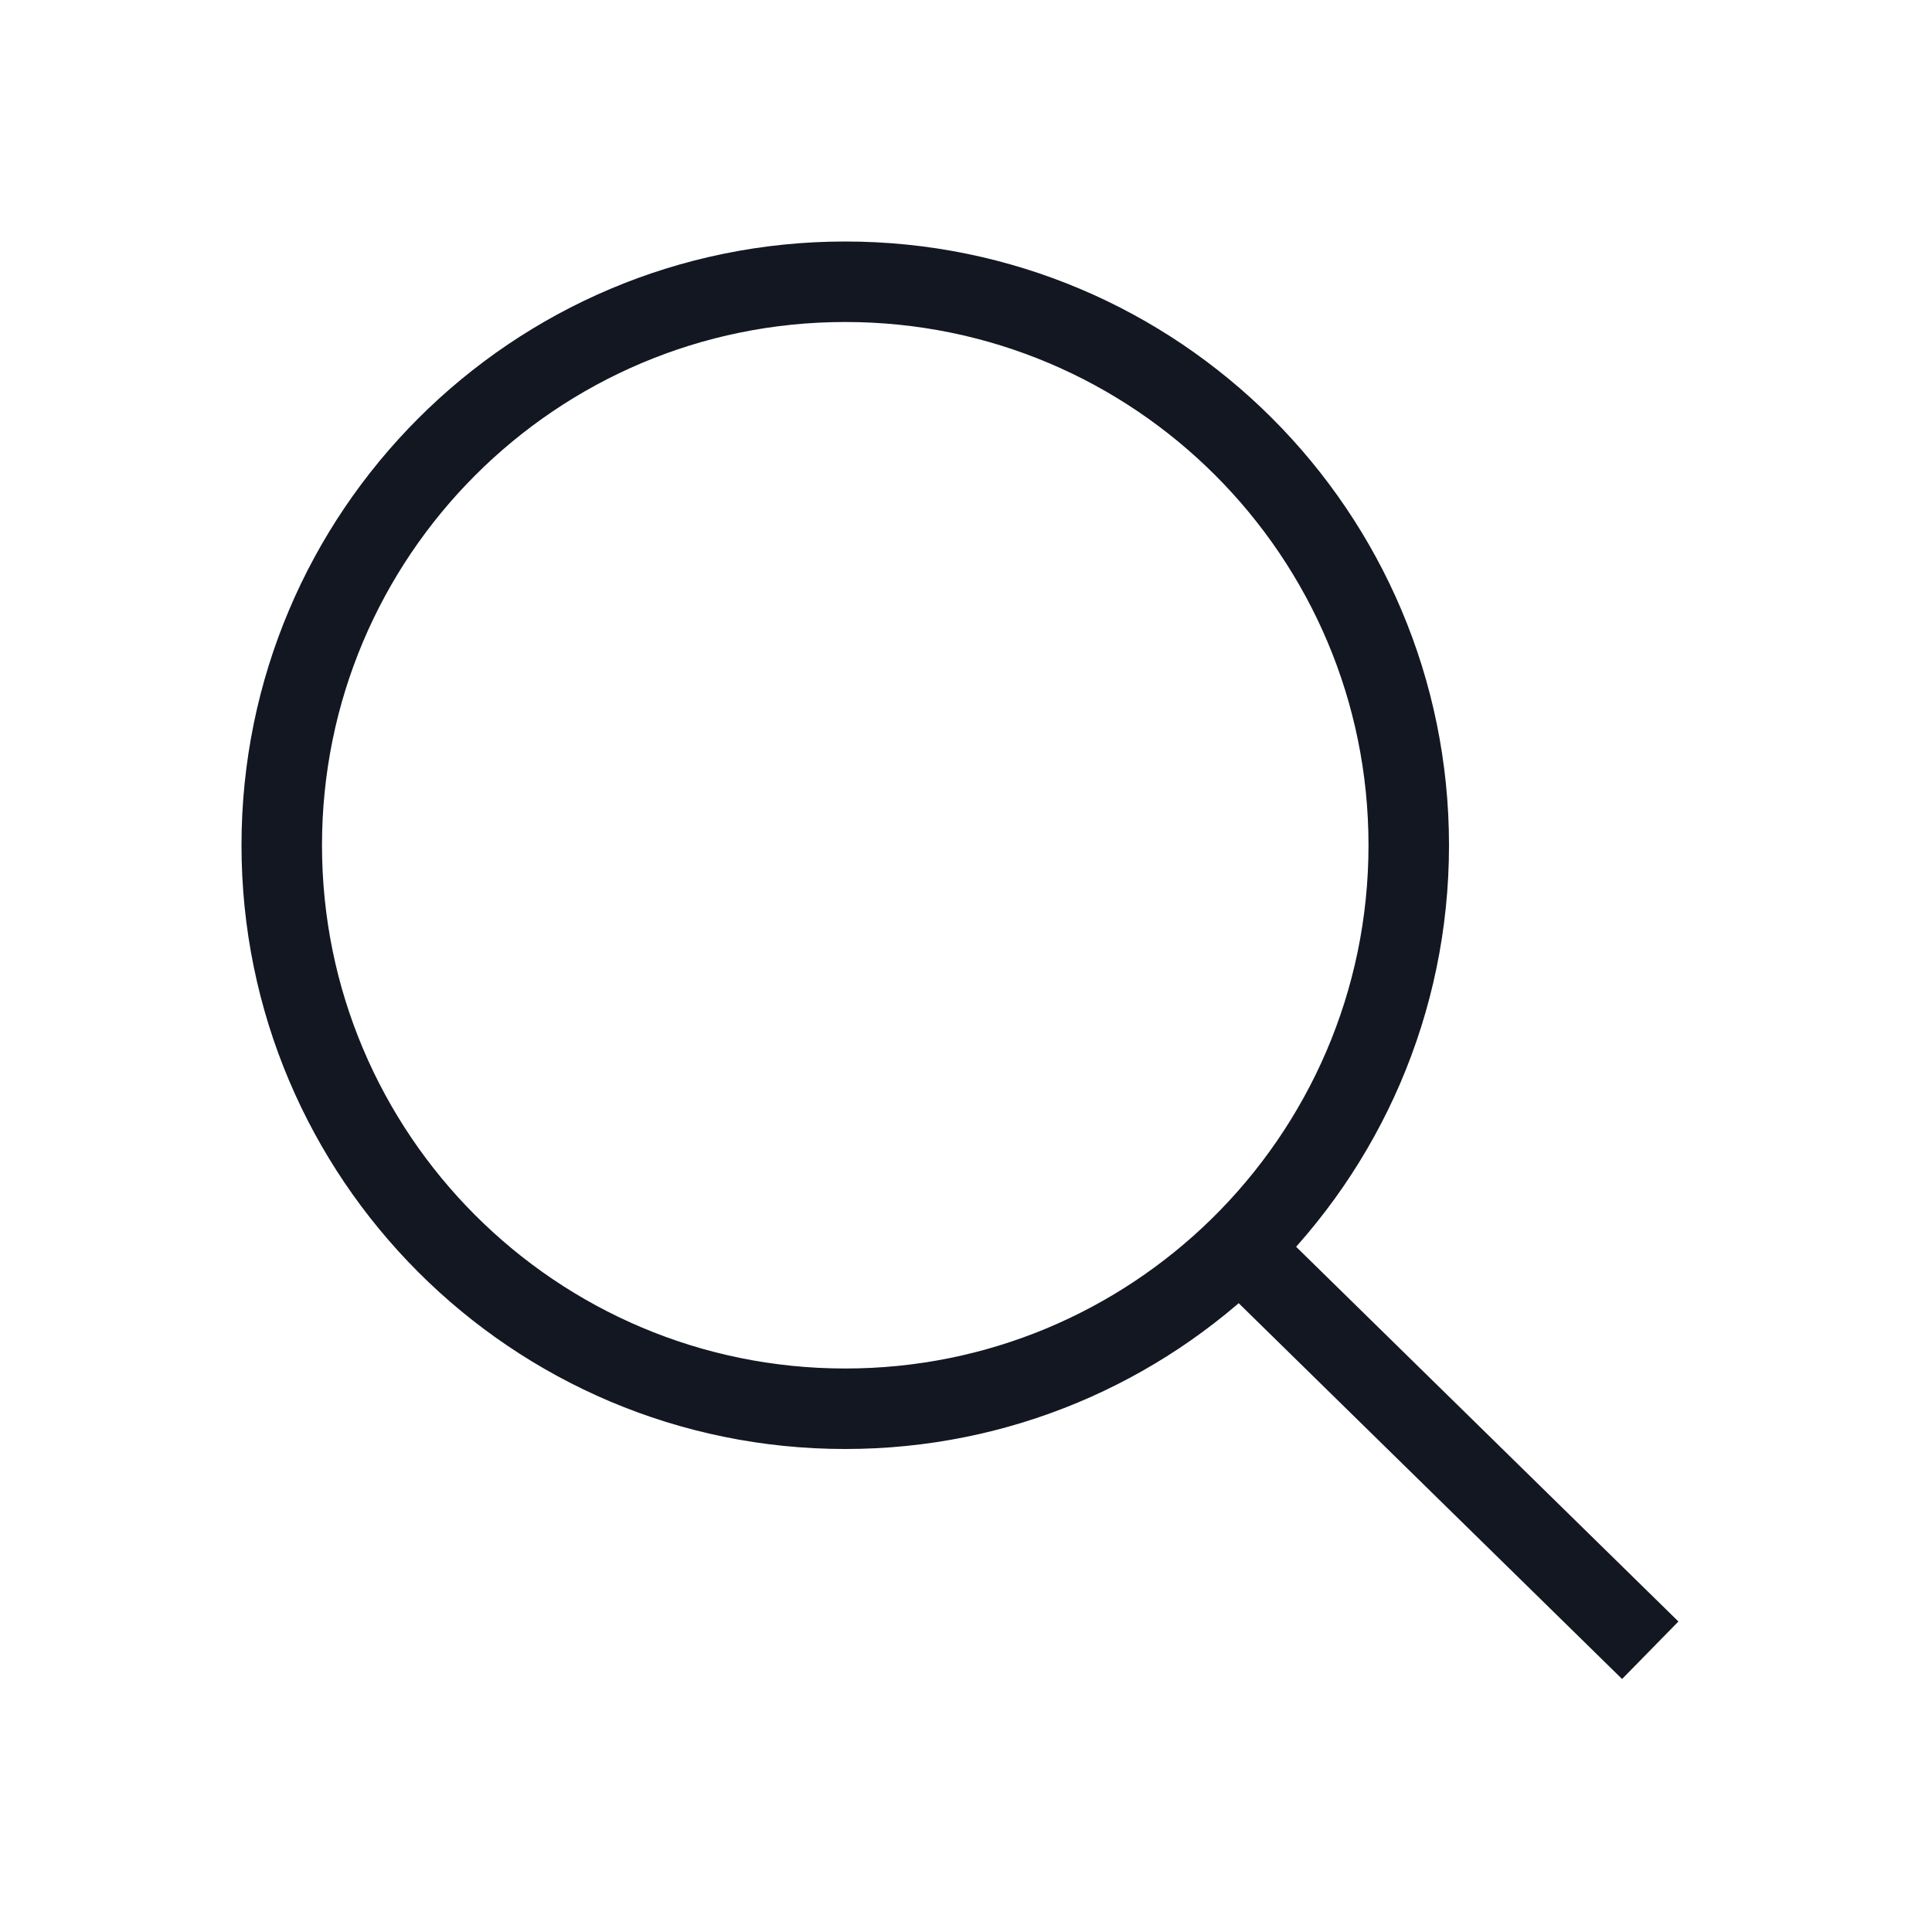
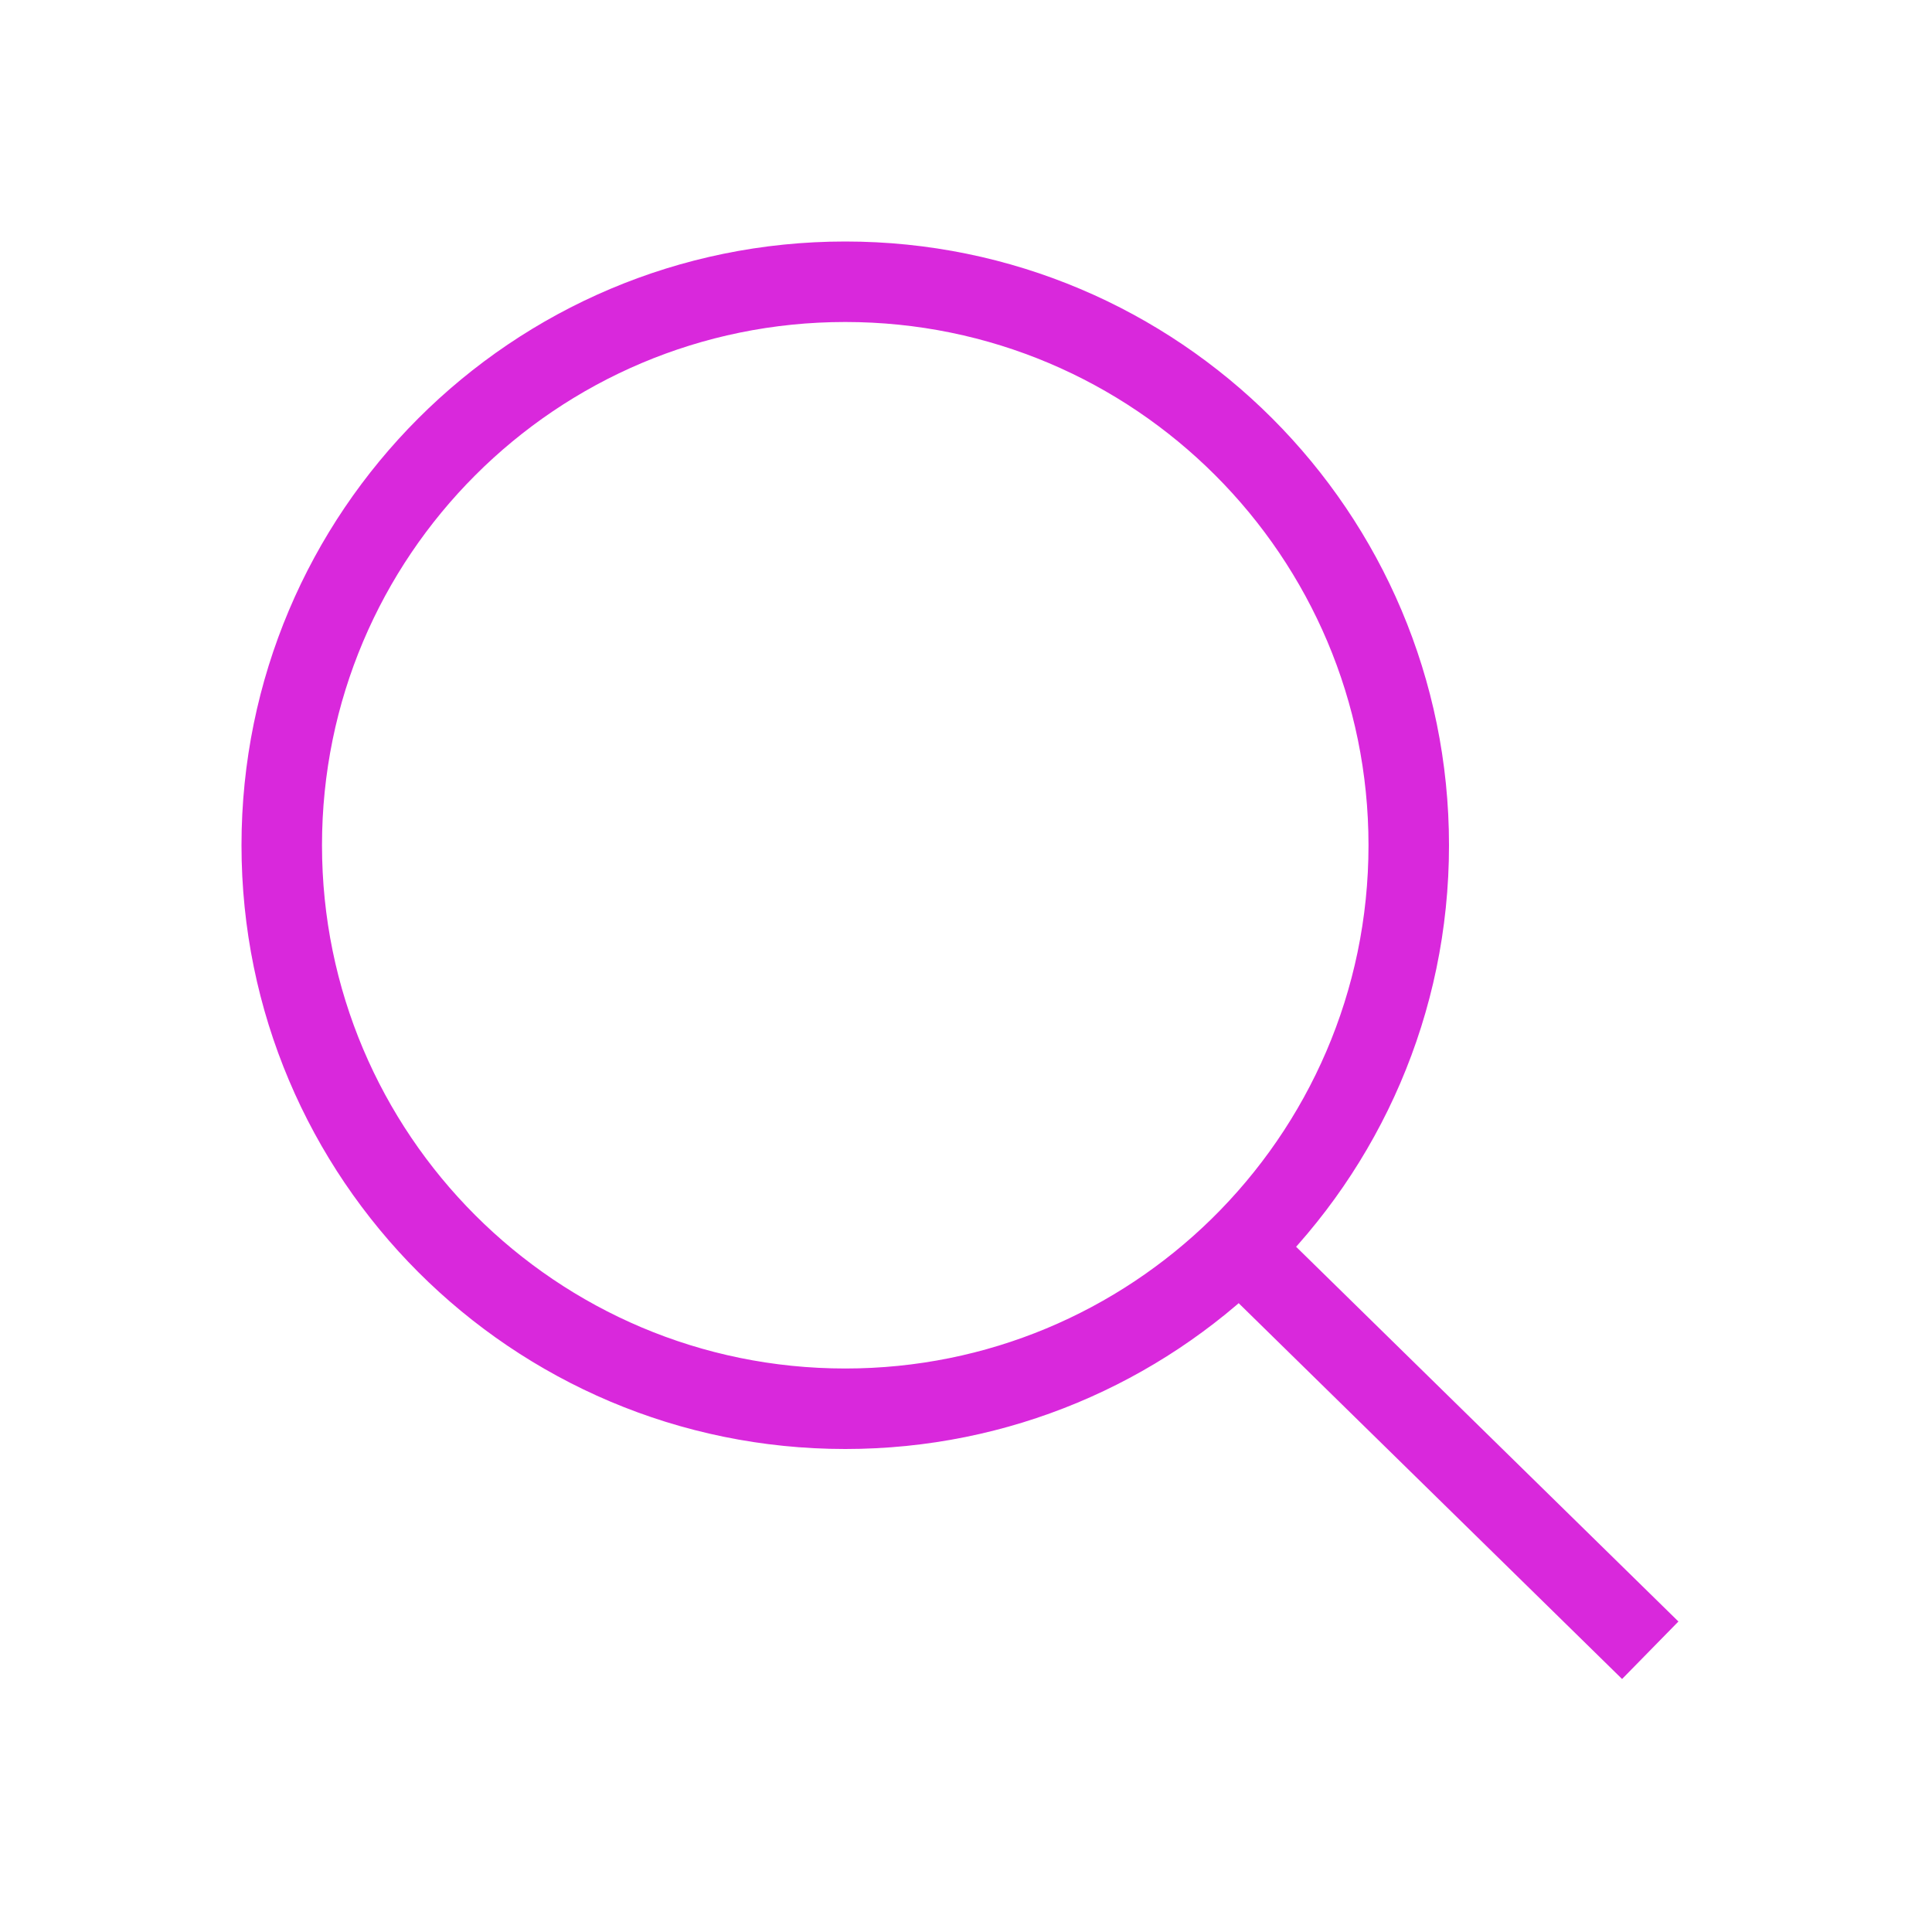
<svg xmlns="http://www.w3.org/2000/svg" width="24" height="24" viewBox="0 0 24 24" fill="none">
-   <path d="M15.399 15.5C16.695 14.229 17.5 12.459 17.5 10.5C17.5 6.634 14.366 3.5 10.5 3.5C6.634 3.5 3.5 6.634 3.5 10.5C3.5 14.366 6.634 17.5 10.5 17.5C12.407 17.5 14.136 16.737 15.399 15.5ZM15.399 15.5L20.5 20.5" stroke="#131722" />
+   <path d="M15.399 15.5C16.695 14.229 17.5 12.459 17.5 10.5C17.5 6.634 14.366 3.5 10.5 3.5C6.634 3.5 3.5 6.634 3.5 10.5C3.5 14.366 6.634 17.5 10.5 17.5C12.407 17.5 14.136 16.737 15.399 15.5ZM15.399 15.5L20.5 20.5" stroke="#D928DC" />
</svg>
